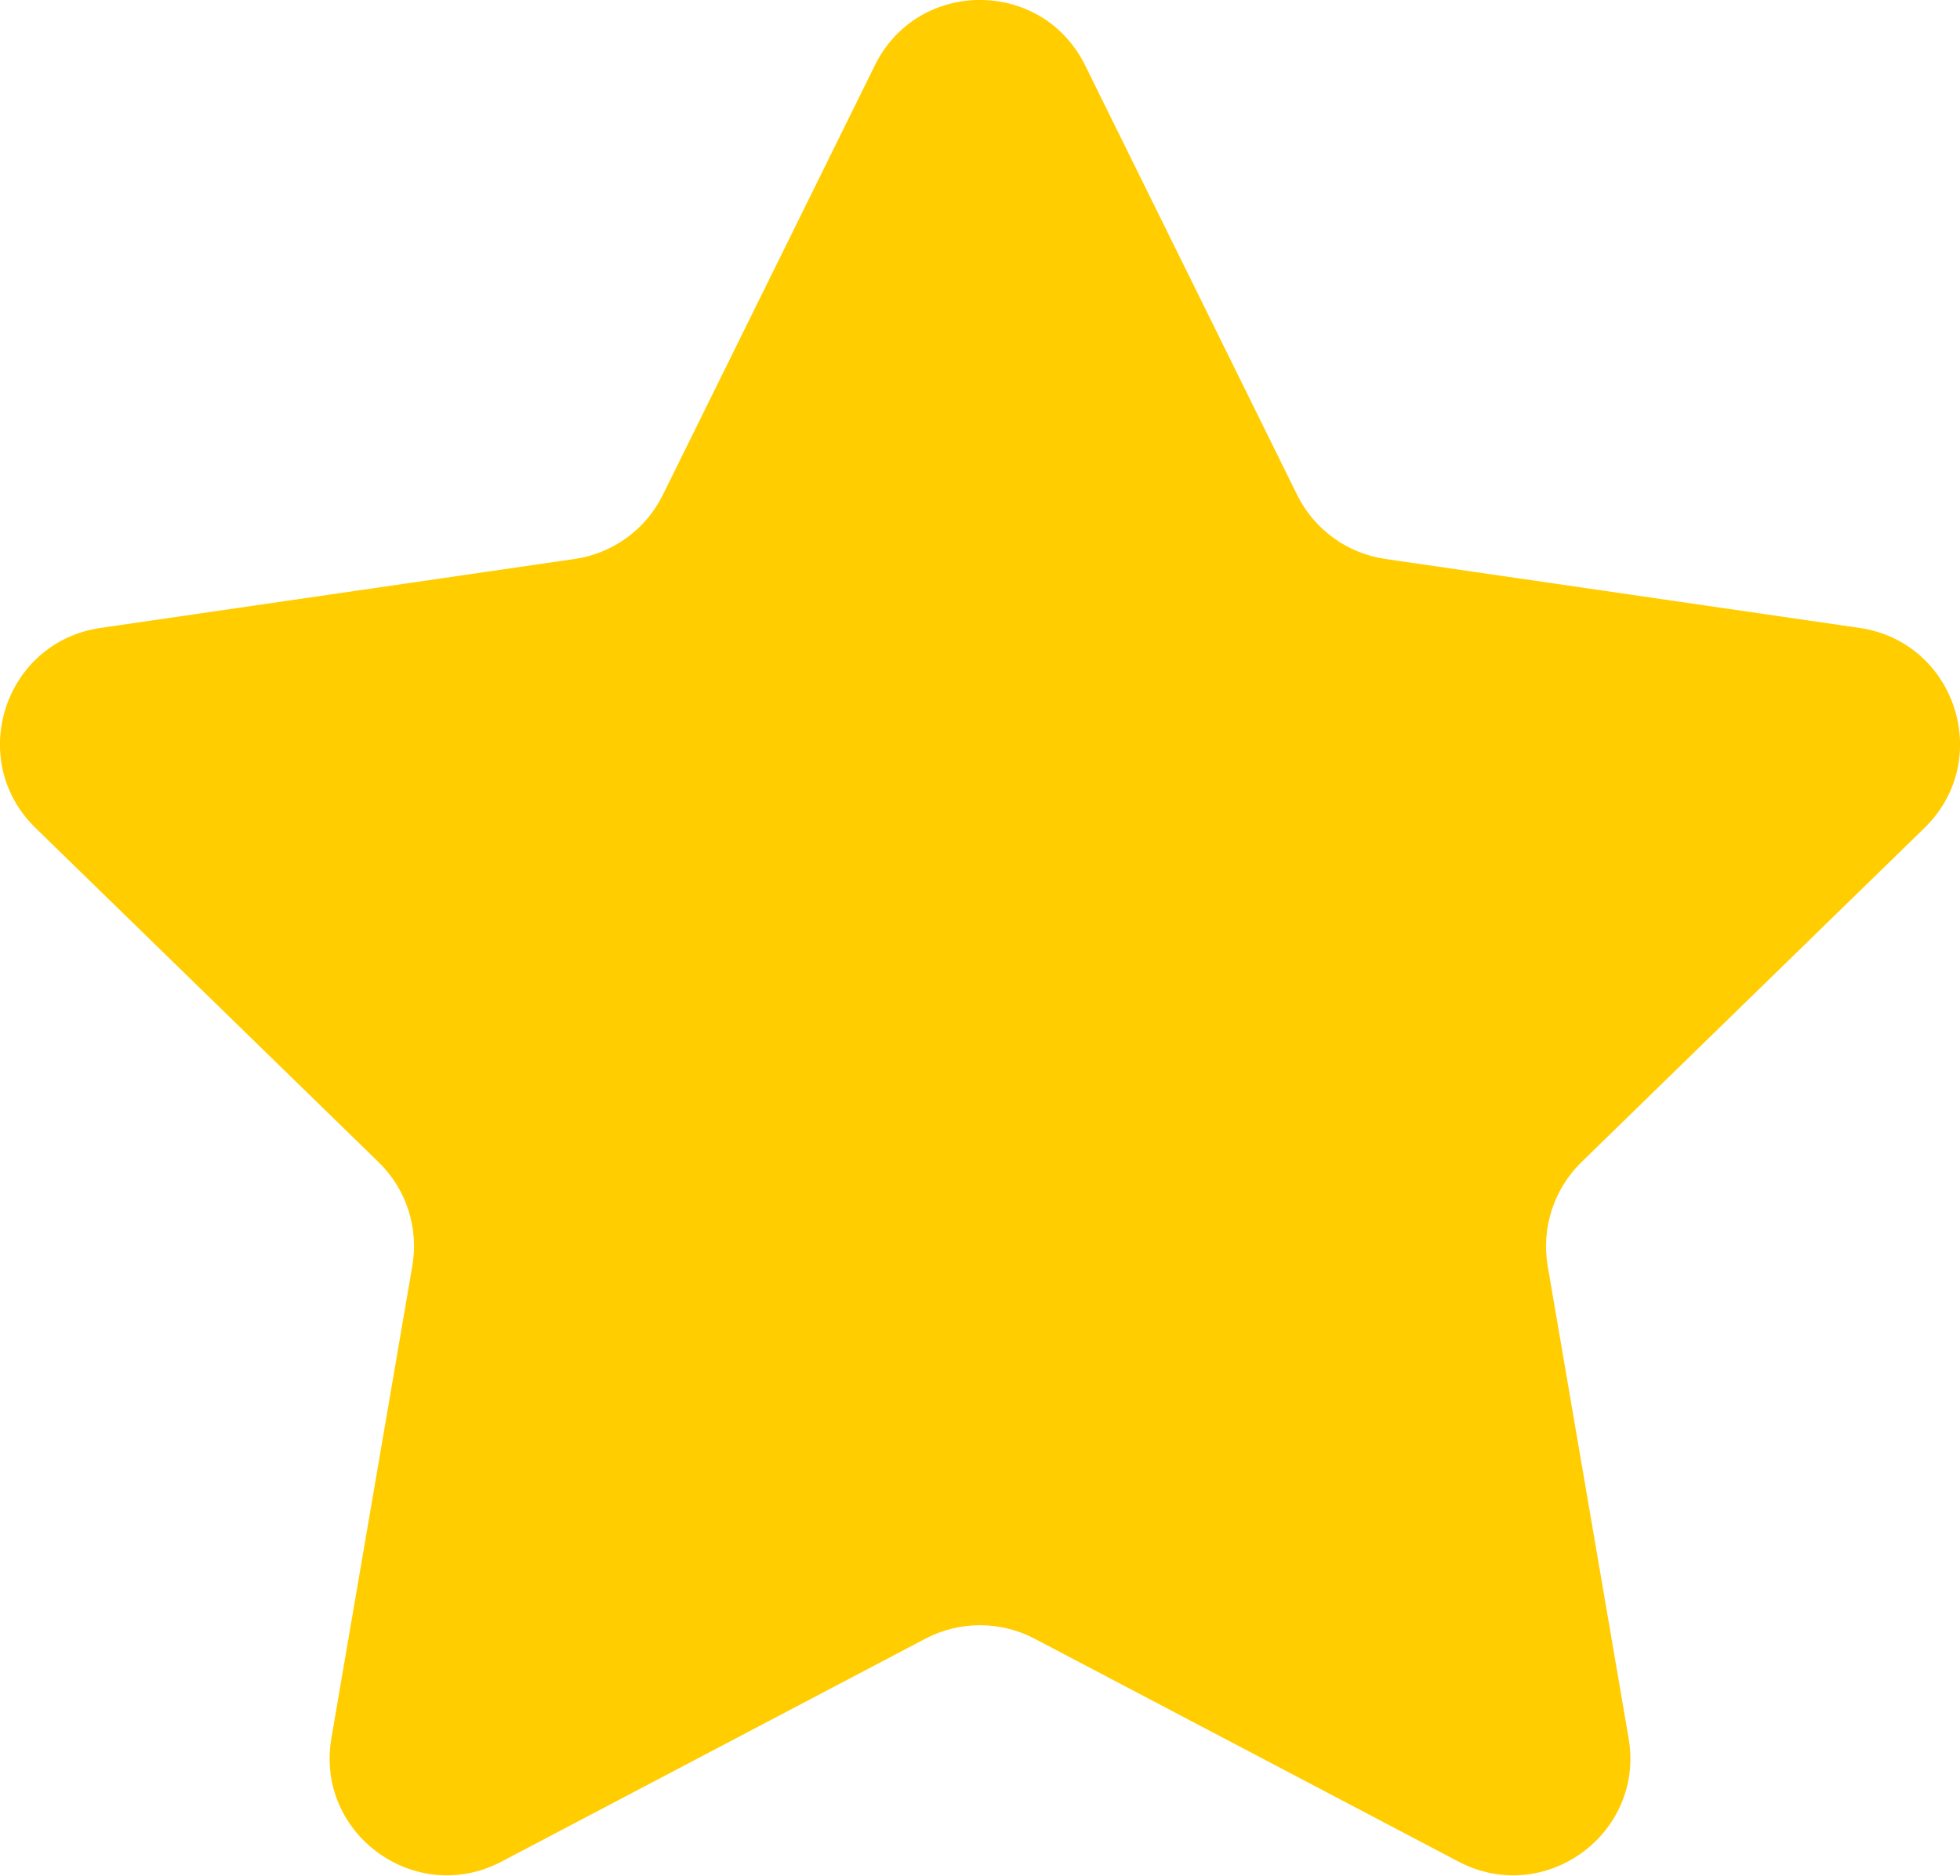
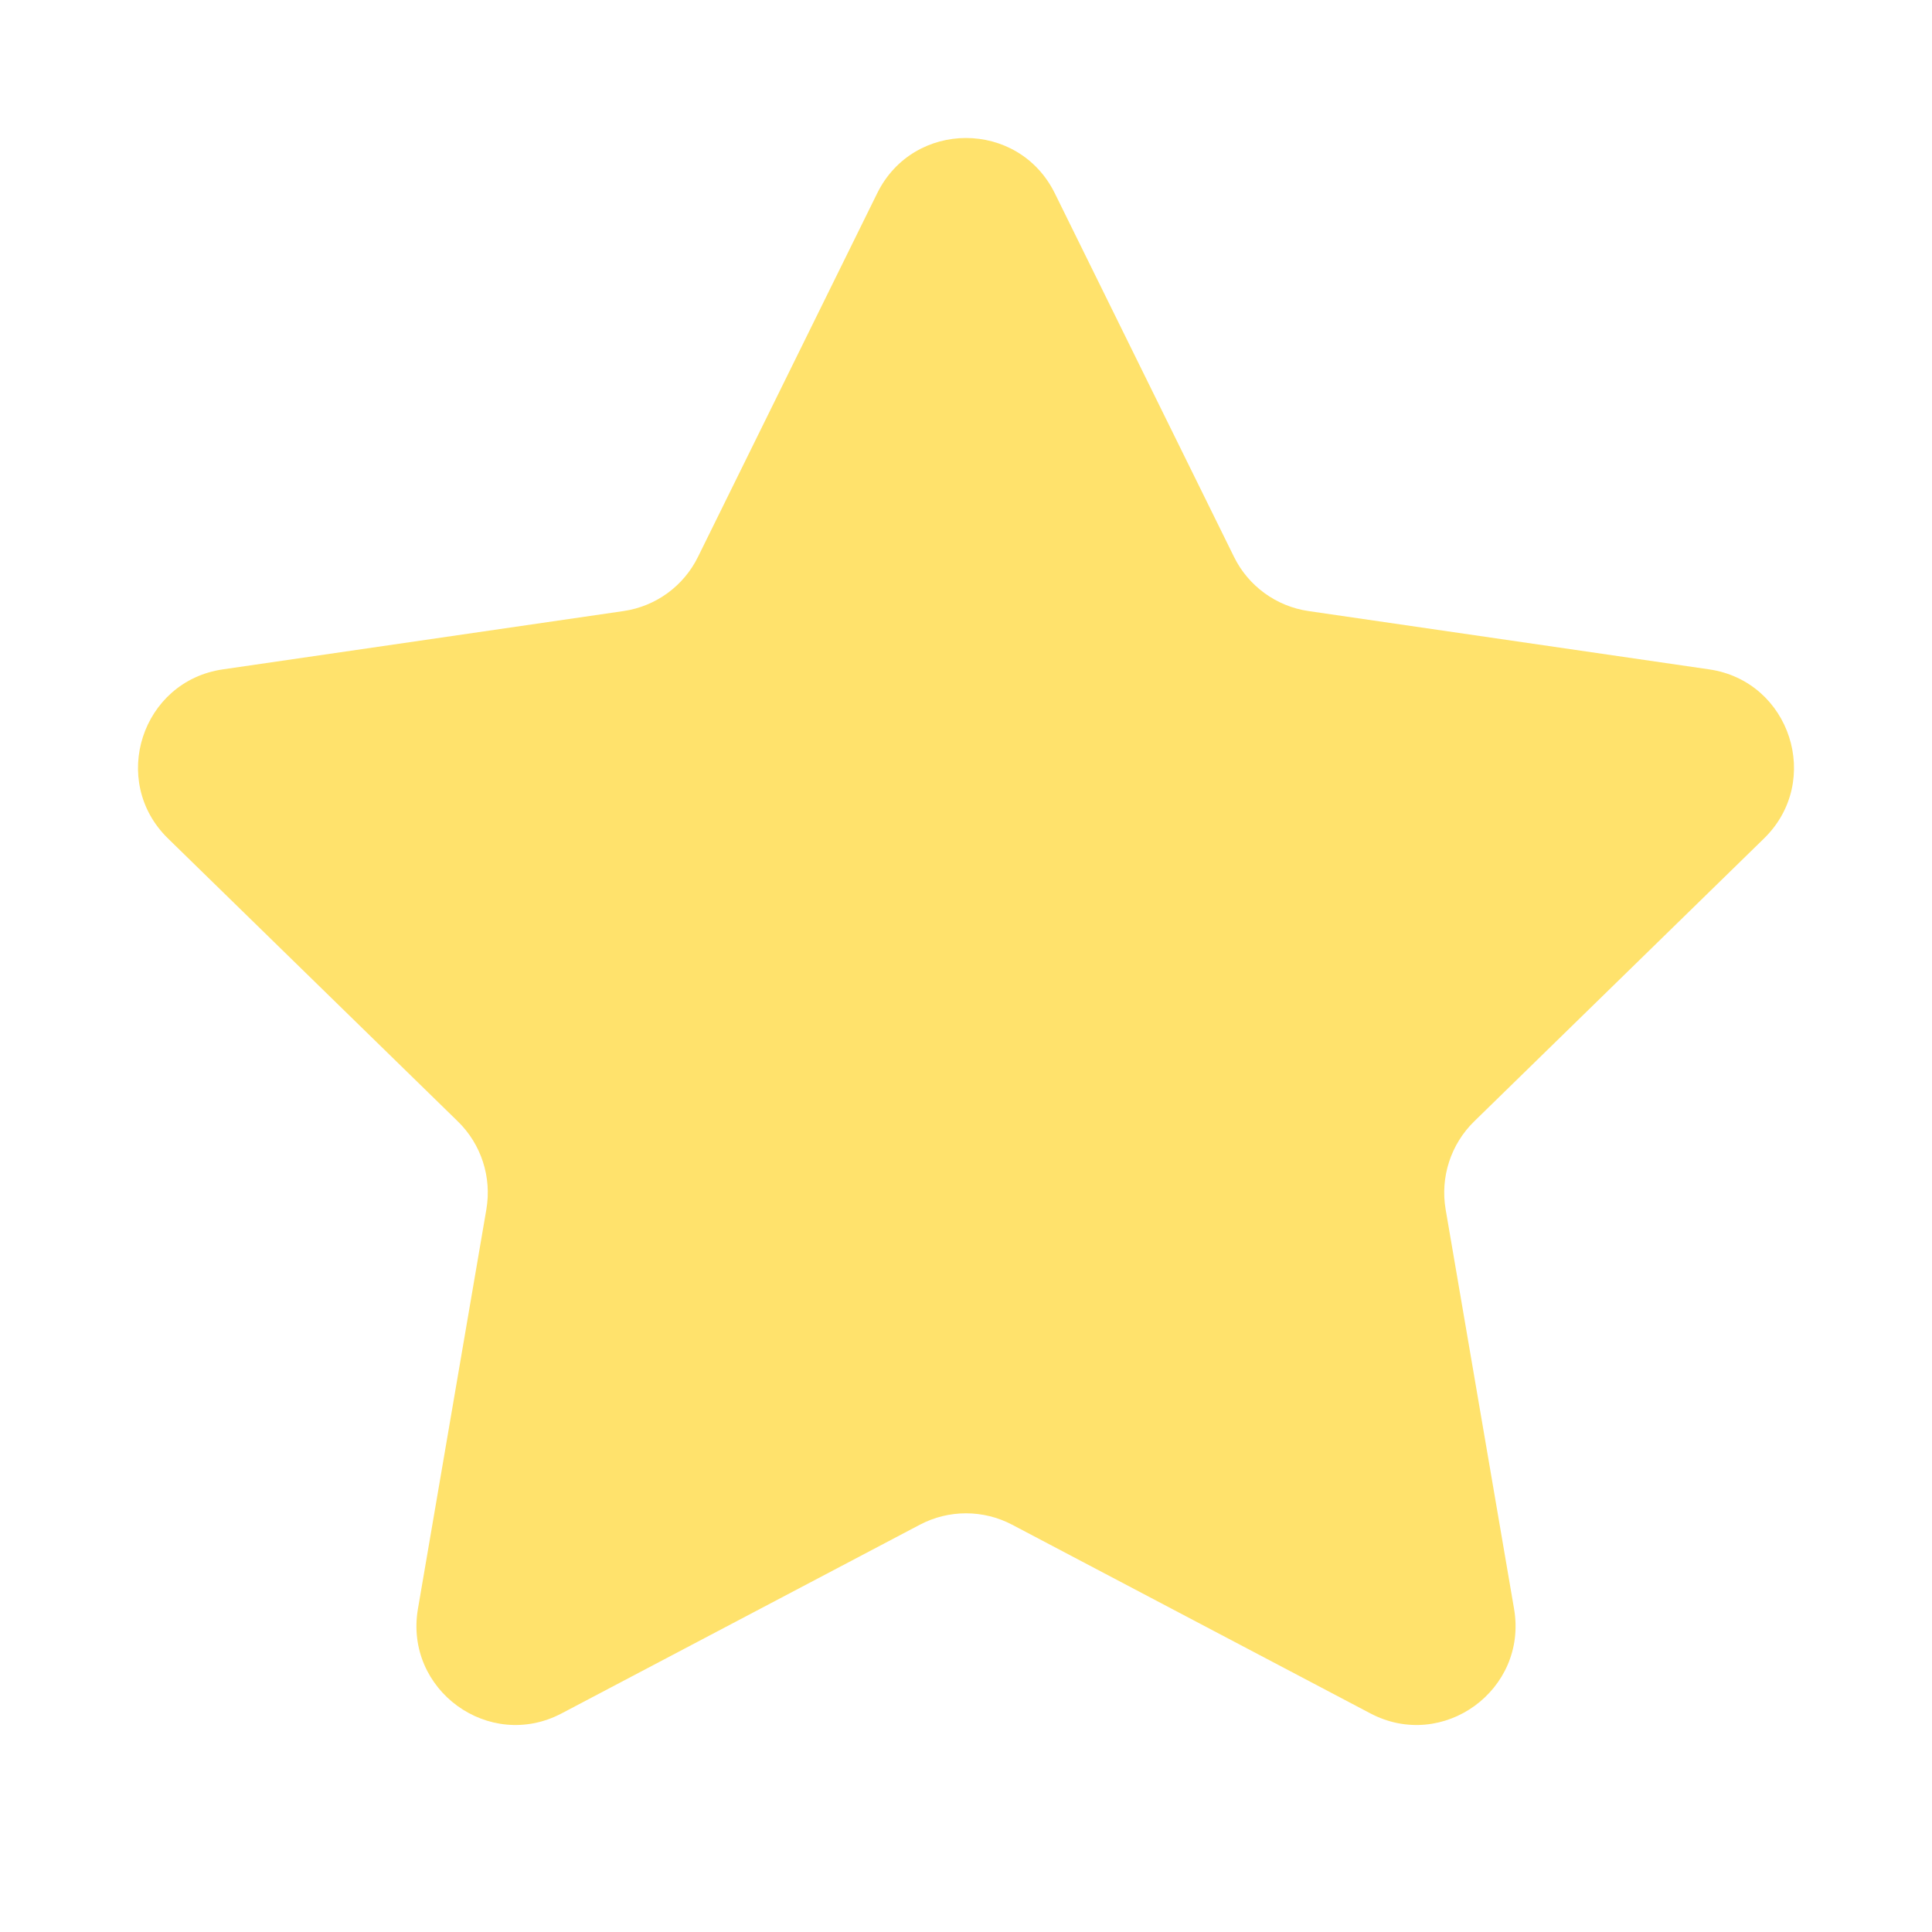
- <svg xmlns="http://www.w3.org/2000/svg" preserveAspectRatio="none" overflow="visible" style="display: block;" width="13.106" height="12.541" viewBox="0 0 13.106 12.541" fill="none">
-   <path id="Vector" d="M7.256 0.437L8.674 3.31C8.788 3.541 9.009 3.701 9.264 3.738L12.434 4.199C13.077 4.293 13.334 5.082 12.869 5.536L10.574 7.772C10.39 7.952 10.306 8.211 10.349 8.466L10.89 11.623C11 12.263 10.328 12.751 9.753 12.449L6.918 10.958C6.689 10.838 6.417 10.838 6.188 10.958L3.353 12.449C2.778 12.751 2.106 12.263 2.216 11.623L2.757 8.466C2.801 8.211 2.717 7.952 2.532 7.772L0.237 5.536C-0.228 5.082 0.029 4.293 0.672 4.199L3.842 3.738C4.098 3.701 4.318 3.541 4.432 3.31L5.85 0.437C6.137 -0.146 6.968 -0.146 7.256 0.437H7.256Z" fill="#FFCD00" />
+ <svg xmlns="http://www.w3.org/2000/svg" preserveAspectRatio="none" overflow="visible" style="display: block;" width="28" height="28" viewBox="0 0 28 28" fill="none">
+   <g id="â­ï¸ ë³">
+     <path id="Vector" d="M15.287 2.801L17.884 8.07C18.092 8.494 18.497 8.788 18.964 8.856L24.77 9.701C25.947 9.872 26.417 11.321 25.565 12.152L21.364 16.253C21.026 16.584 20.872 17.059 20.951 17.526L21.943 23.317C22.144 24.491 20.913 25.386 19.861 24.832L14.668 22.097C14.25 21.877 13.75 21.877 13.332 22.097L8.139 24.832C7.087 25.386 5.856 24.491 6.057 23.317L7.049 17.526C7.128 17.059 6.975 16.584 6.636 16.253L2.435 12.152C1.583 11.321 2.053 9.872 3.23 9.701L9.036 8.856C9.504 8.788 9.908 8.494 10.116 8.07L12.713 2.801C13.239 1.733 14.76 1.733 15.287 2.801H15.287Z" fill="#FFE26C" />
+   </g>
</svg>
